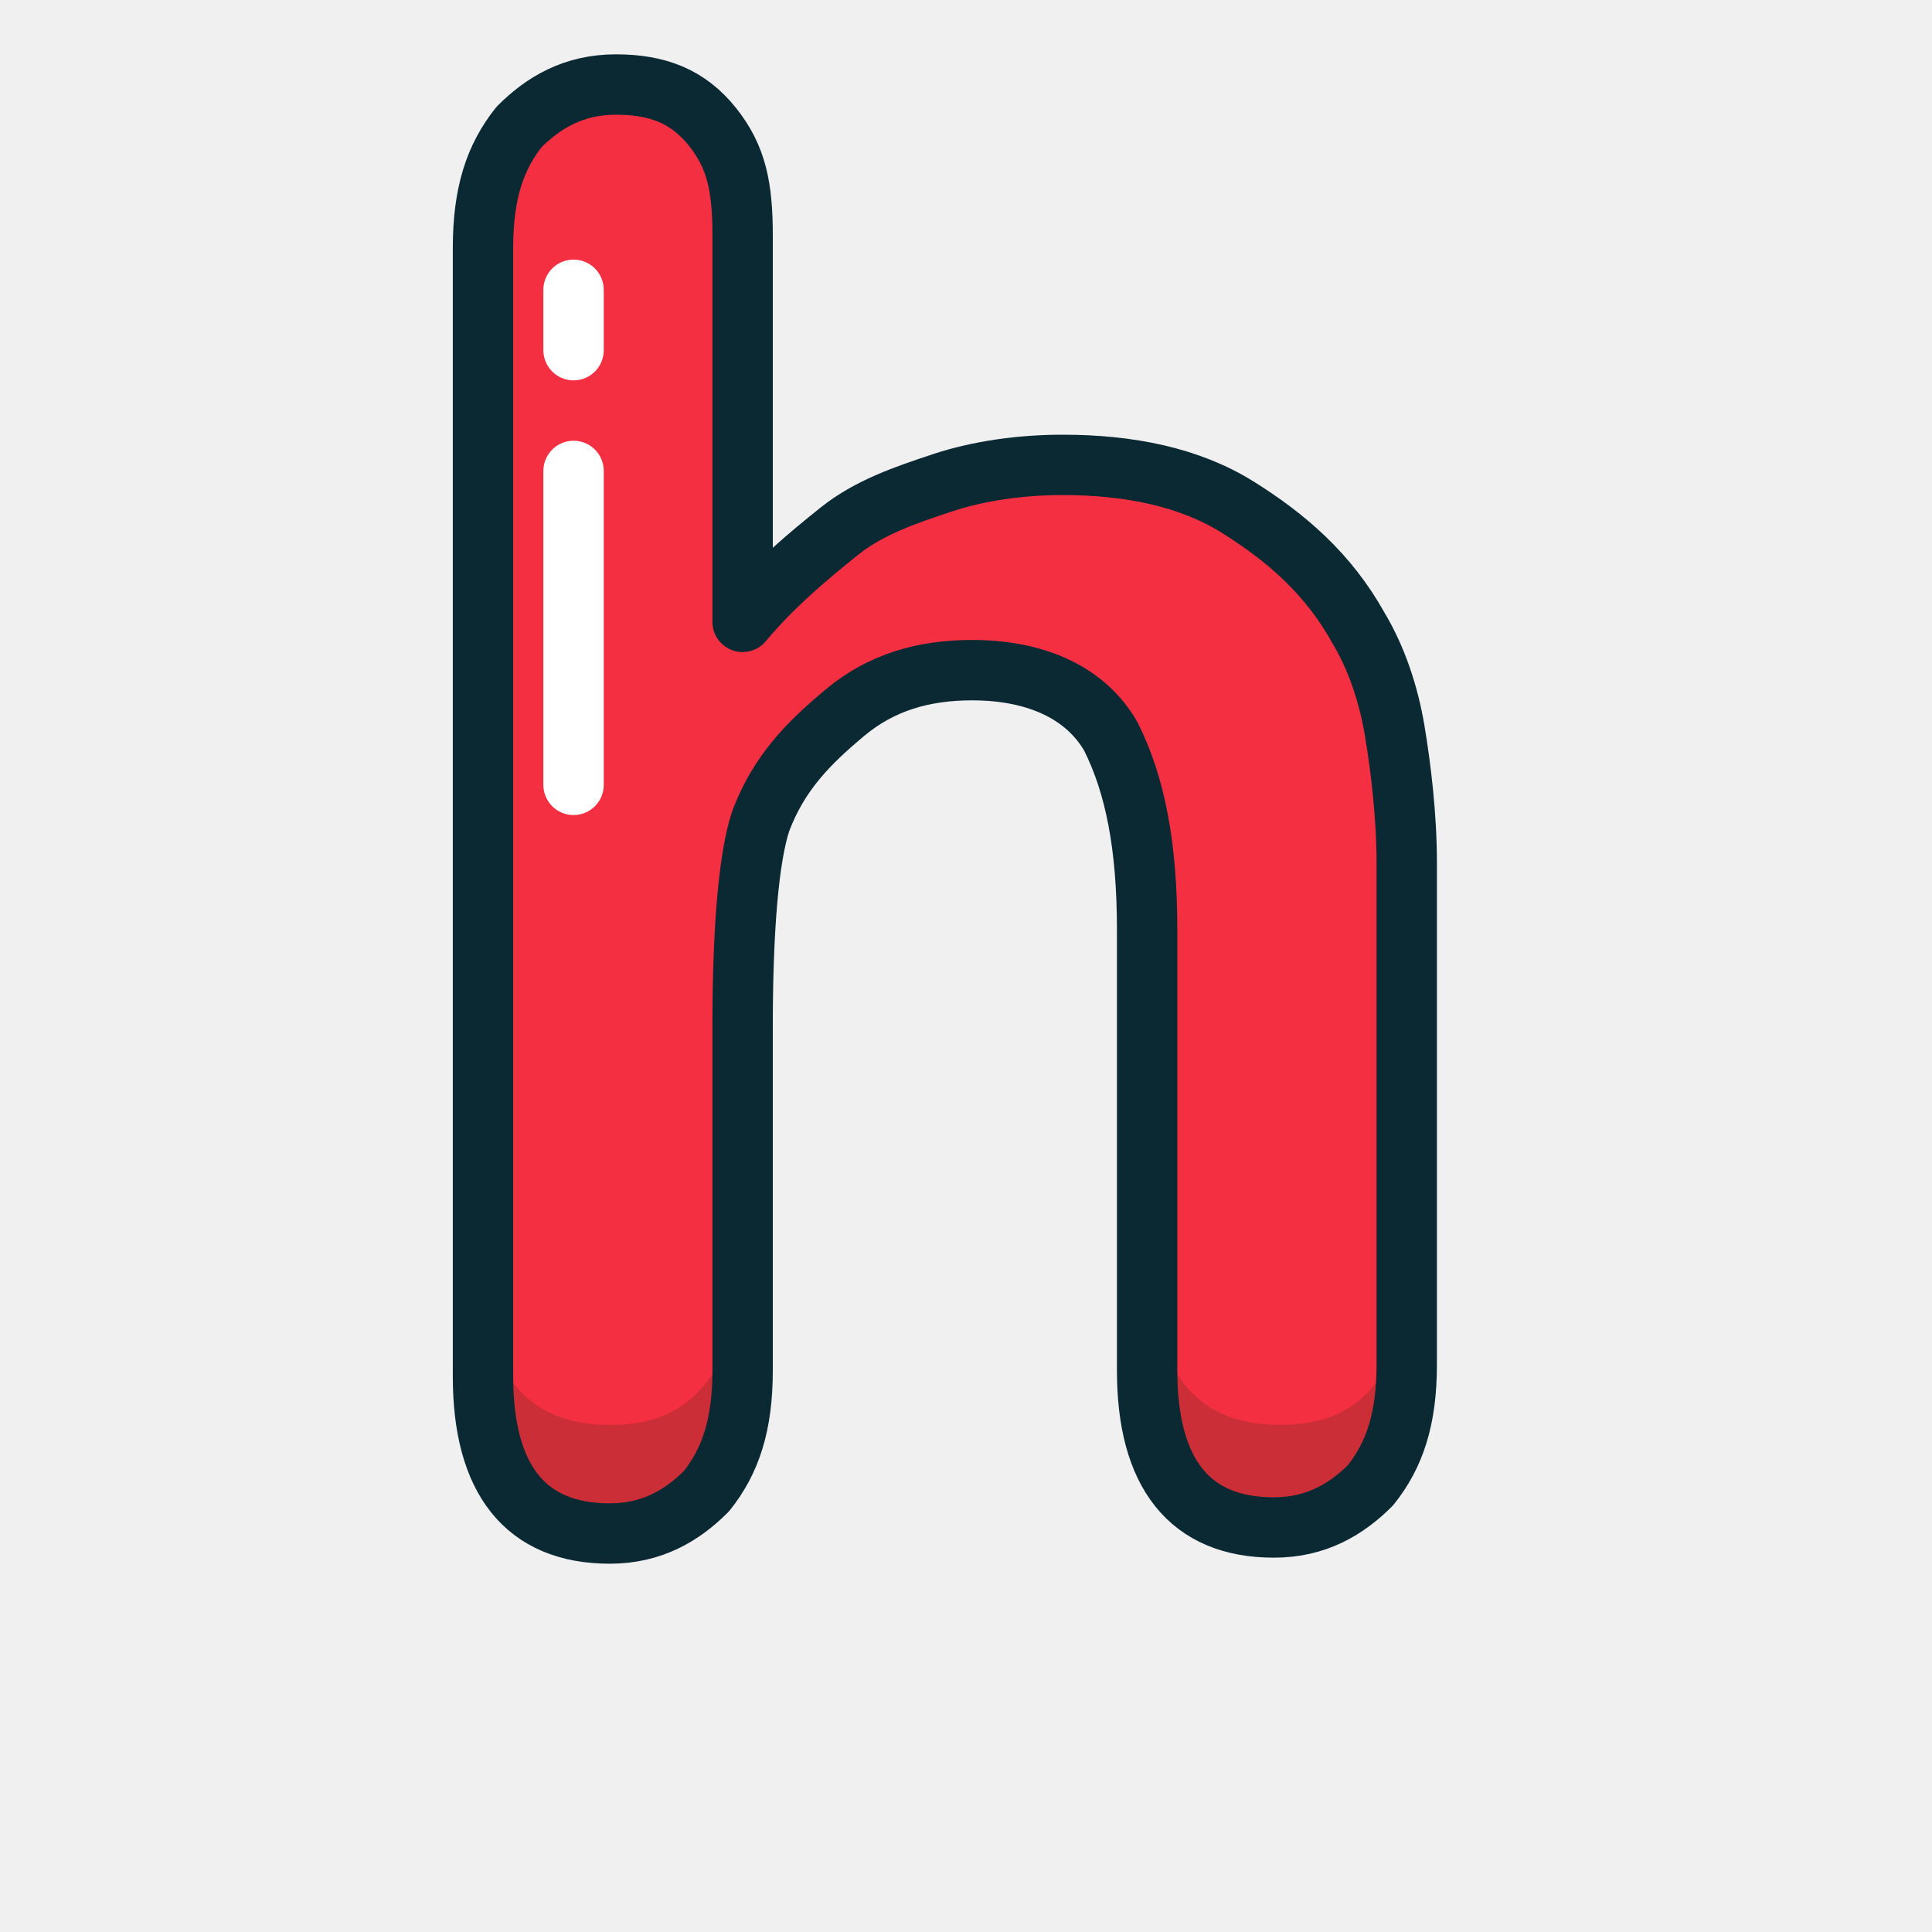
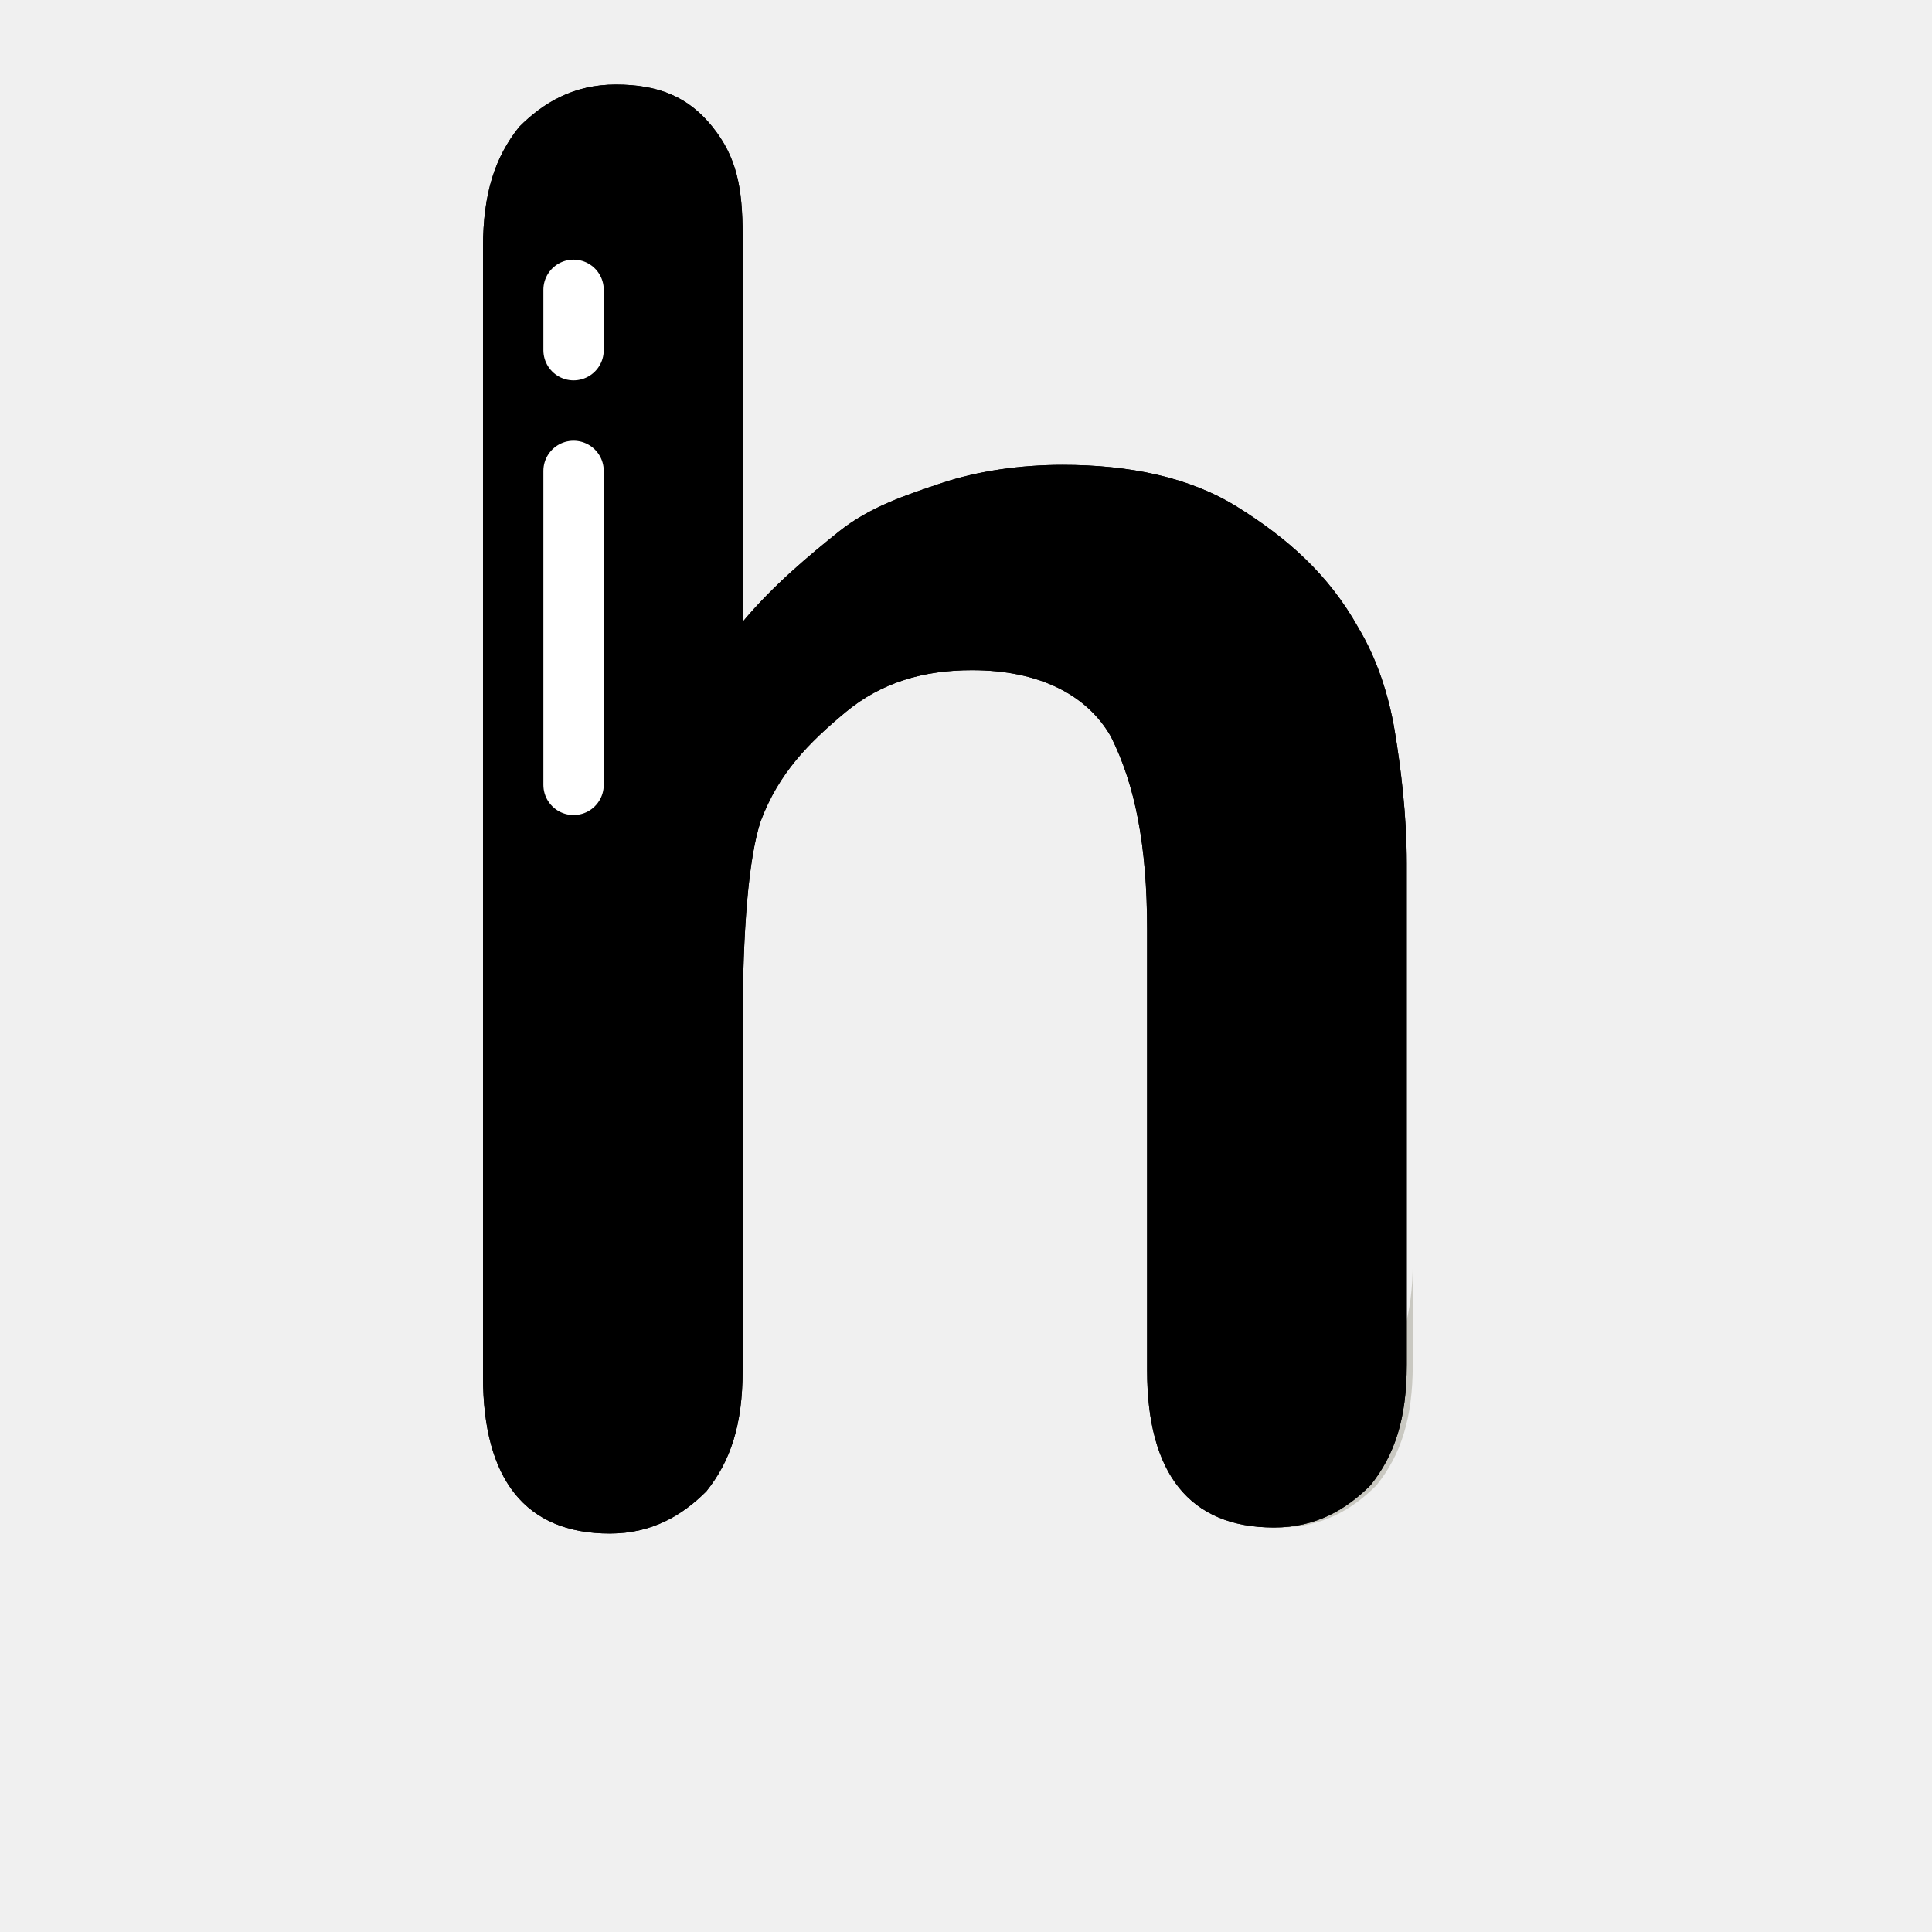
<svg xmlns="http://www.w3.org/2000/svg" id="图层_1" style="enable-background:new -239 241 32 32;" version="1.1" viewBox="-239 241 32 32" xml:space="preserve">
  <style type="text/css">
	.st0{fill:#F42F42;}
	.st1{opacity:0.204;fill:#332E0A;enable-background:new    ;}
	.st2{fill:none;stroke:#0A2933;stroke-linejoin:round;}
	.st3{fill:none;stroke:#FFFFFF;stroke-linecap:round;stroke-linejoin:round;stroke-dasharray:1,2,6,2,3;}
</style>
-   <path class="st0" d="M-226.7,244.9v6.4c0.5-0.6,1.1-1.1,1.6-1.5c0.5-0.4,1.1-0.6,1.7-0.8c0.6-0.2,1.3-0.3,2-0.3  c1.1,0,2.1,0.2,2.9,0.7s1.5,1.1,2,2c0.3,0.5,0.5,1.1,0.6,1.7c0.1,0.6,0.2,1.4,0.2,2.2v8.3c0,0.9-0.2,1.5-0.6,2  c-0.4,0.4-0.9,0.7-1.6,0.7c-1.4,0-2.1-0.9-2.1-2.6v-7.3c0-1.4-0.2-2.4-0.6-3.2c-0.4-0.7-1.2-1.1-2.3-1.1c-0.8,0-1.5,0.2-2.1,0.7  s-1.1,1-1.4,1.8c-0.2,0.6-0.3,1.8-0.3,3.4v5.7c0,0.9-0.2,1.5-0.6,2c-0.4,0.4-0.9,0.7-1.6,0.7c-1.4,0-2.1-0.9-2.1-2.6v-18.7  c0-0.9,0.2-1.5,0.6-2c0.4-0.4,0.9-0.7,1.6-0.7c0.7,0,1.2,0.2,1.6,0.7S-226.7,244.1-226.7,244.9z" />
+   <path class="letter-fill" d="M-226.7,244.9v6.4c0.5-0.6,1.1-1.1,1.6-1.5c0.5-0.4,1.1-0.6,1.7-0.8c0.6-0.2,1.3-0.3,2-0.3  c1.1,0,2.1,0.2,2.9,0.7s1.5,1.1,2,2c0.3,0.5,0.5,1.1,0.6,1.7c0.1,0.6,0.2,1.4,0.2,2.2v8.3c0,0.9-0.2,1.5-0.6,2  c-0.4,0.4-0.9,0.7-1.6,0.7c-1.4,0-2.1-0.9-2.1-2.6v-7.3c0-1.4-0.2-2.4-0.6-3.2c-0.4-0.7-1.2-1.1-2.3-1.1c-0.8,0-1.5,0.2-2.1,0.7  s-1.1,1-1.4,1.8c-0.2,0.6-0.3,1.8-0.3,3.4v5.7c0,0.9-0.2,1.5-0.6,2c-0.4,0.4-0.9,0.7-1.6,0.7c-1.4,0-2.1-0.9-2.1-2.6v-18.7  c0-0.9,0.2-1.5,0.6-2c0.4-0.4,0.9-0.7,1.6-0.7c0.7,0,1.2,0.2,1.6,0.7S-226.7,244.1-226.7,244.9z" />
  <path class="st1" d="M-226.7,261.9v1.7c0,0.9-0.2,1.5-0.6,2c-0.4,0.4-0.9,0.7-1.6,0.7c-1.4,0-2.1-0.9-2.1-2.6  v-1.7c0,1.7,0.7,2.6,2.1,2.6c0.7,0,1.2-0.2,1.6-0.7S-226.7,262.8-226.7,261.9z" id="Combined-Shape" />
  <path class="st1" d="M-215.6,261.9v1.7c0,0.9-0.2,1.5-0.6,2c-0.4,0.4-0.9,0.7-1.6,0.7  c-1.4,0-2.1-0.9-2.1-2.6v-1.7c0,1.7,0.7,2.6,2.1,2.6c0.7,0,1.2-0.2,1.6-0.7C-215.8,263.4-215.6,262.8-215.6,261.9z" id="Combined-Shape_1_" />
-   <path class="st2" d="M-226.7,244.9v6.4c0.5-0.6,1.1-1.1,1.6-1.5c0.5-0.4,1.1-0.6,1.7-0.8c0.6-0.2,1.3-0.3,2-0.3  c1.1,0,2.1,0.2,2.9,0.7s1.5,1.1,2,2c0.3,0.5,0.5,1.1,0.6,1.7c0.1,0.6,0.2,1.4,0.2,2.2v8.3c0,0.9-0.2,1.5-0.6,2  c-0.4,0.4-0.9,0.7-1.6,0.7c-1.4,0-2.1-0.9-2.1-2.6v-7.3c0-1.4-0.2-2.4-0.6-3.2c-0.4-0.7-1.2-1.1-2.3-1.1c-0.8,0-1.5,0.2-2.1,0.7  s-1.1,1-1.4,1.8c-0.2,0.6-0.3,1.8-0.3,3.4v5.7c0,0.9-0.2,1.5-0.6,2c-0.4,0.4-0.9,0.7-1.6,0.7c-1.4,0-2.1-0.9-2.1-2.6v-18.7  c0-0.9,0.2-1.5,0.6-2c0.4-0.4,0.9-0.7,1.6-0.7c0.7,0,1.2,0.2,1.6,0.7S-226.7,244.1-226.7,244.9z" />
+   <path class="letter-border" d="M-226.7,244.9v6.4c0.5-0.6,1.1-1.1,1.6-1.5c0.5-0.4,1.1-0.6,1.7-0.8c0.6-0.2,1.3-0.3,2-0.3  c1.1,0,2.1,0.2,2.9,0.7s1.5,1.1,2,2c0.3,0.5,0.5,1.1,0.6,1.7c0.1,0.6,0.2,1.4,0.2,2.2v8.3c0,0.9-0.2,1.5-0.6,2  c-0.4,0.4-0.9,0.7-1.6,0.7c-1.4,0-2.1-0.9-2.1-2.6v-7.3c0-1.4-0.2-2.4-0.6-3.2c-0.4-0.7-1.2-1.1-2.3-1.1c-0.8,0-1.5,0.2-2.1,0.7  s-1.1,1-1.4,1.8c-0.2,0.6-0.3,1.8-0.3,3.4v5.7c0,0.9-0.2,1.5-0.6,2c-0.4,0.4-0.9,0.7-1.6,0.7c-1.4,0-2.1-0.9-2.1-2.6v-18.7  c0-0.9,0.2-1.5,0.6-2c0.4-0.4,0.9-0.7,1.6-0.7c0.7,0,1.2,0.2,1.6,0.7S-226.7,244.1-226.7,244.9z" />
  <path class="st3" d="M-229.5,245.8v8.2" id="Path-10" />
</svg>
